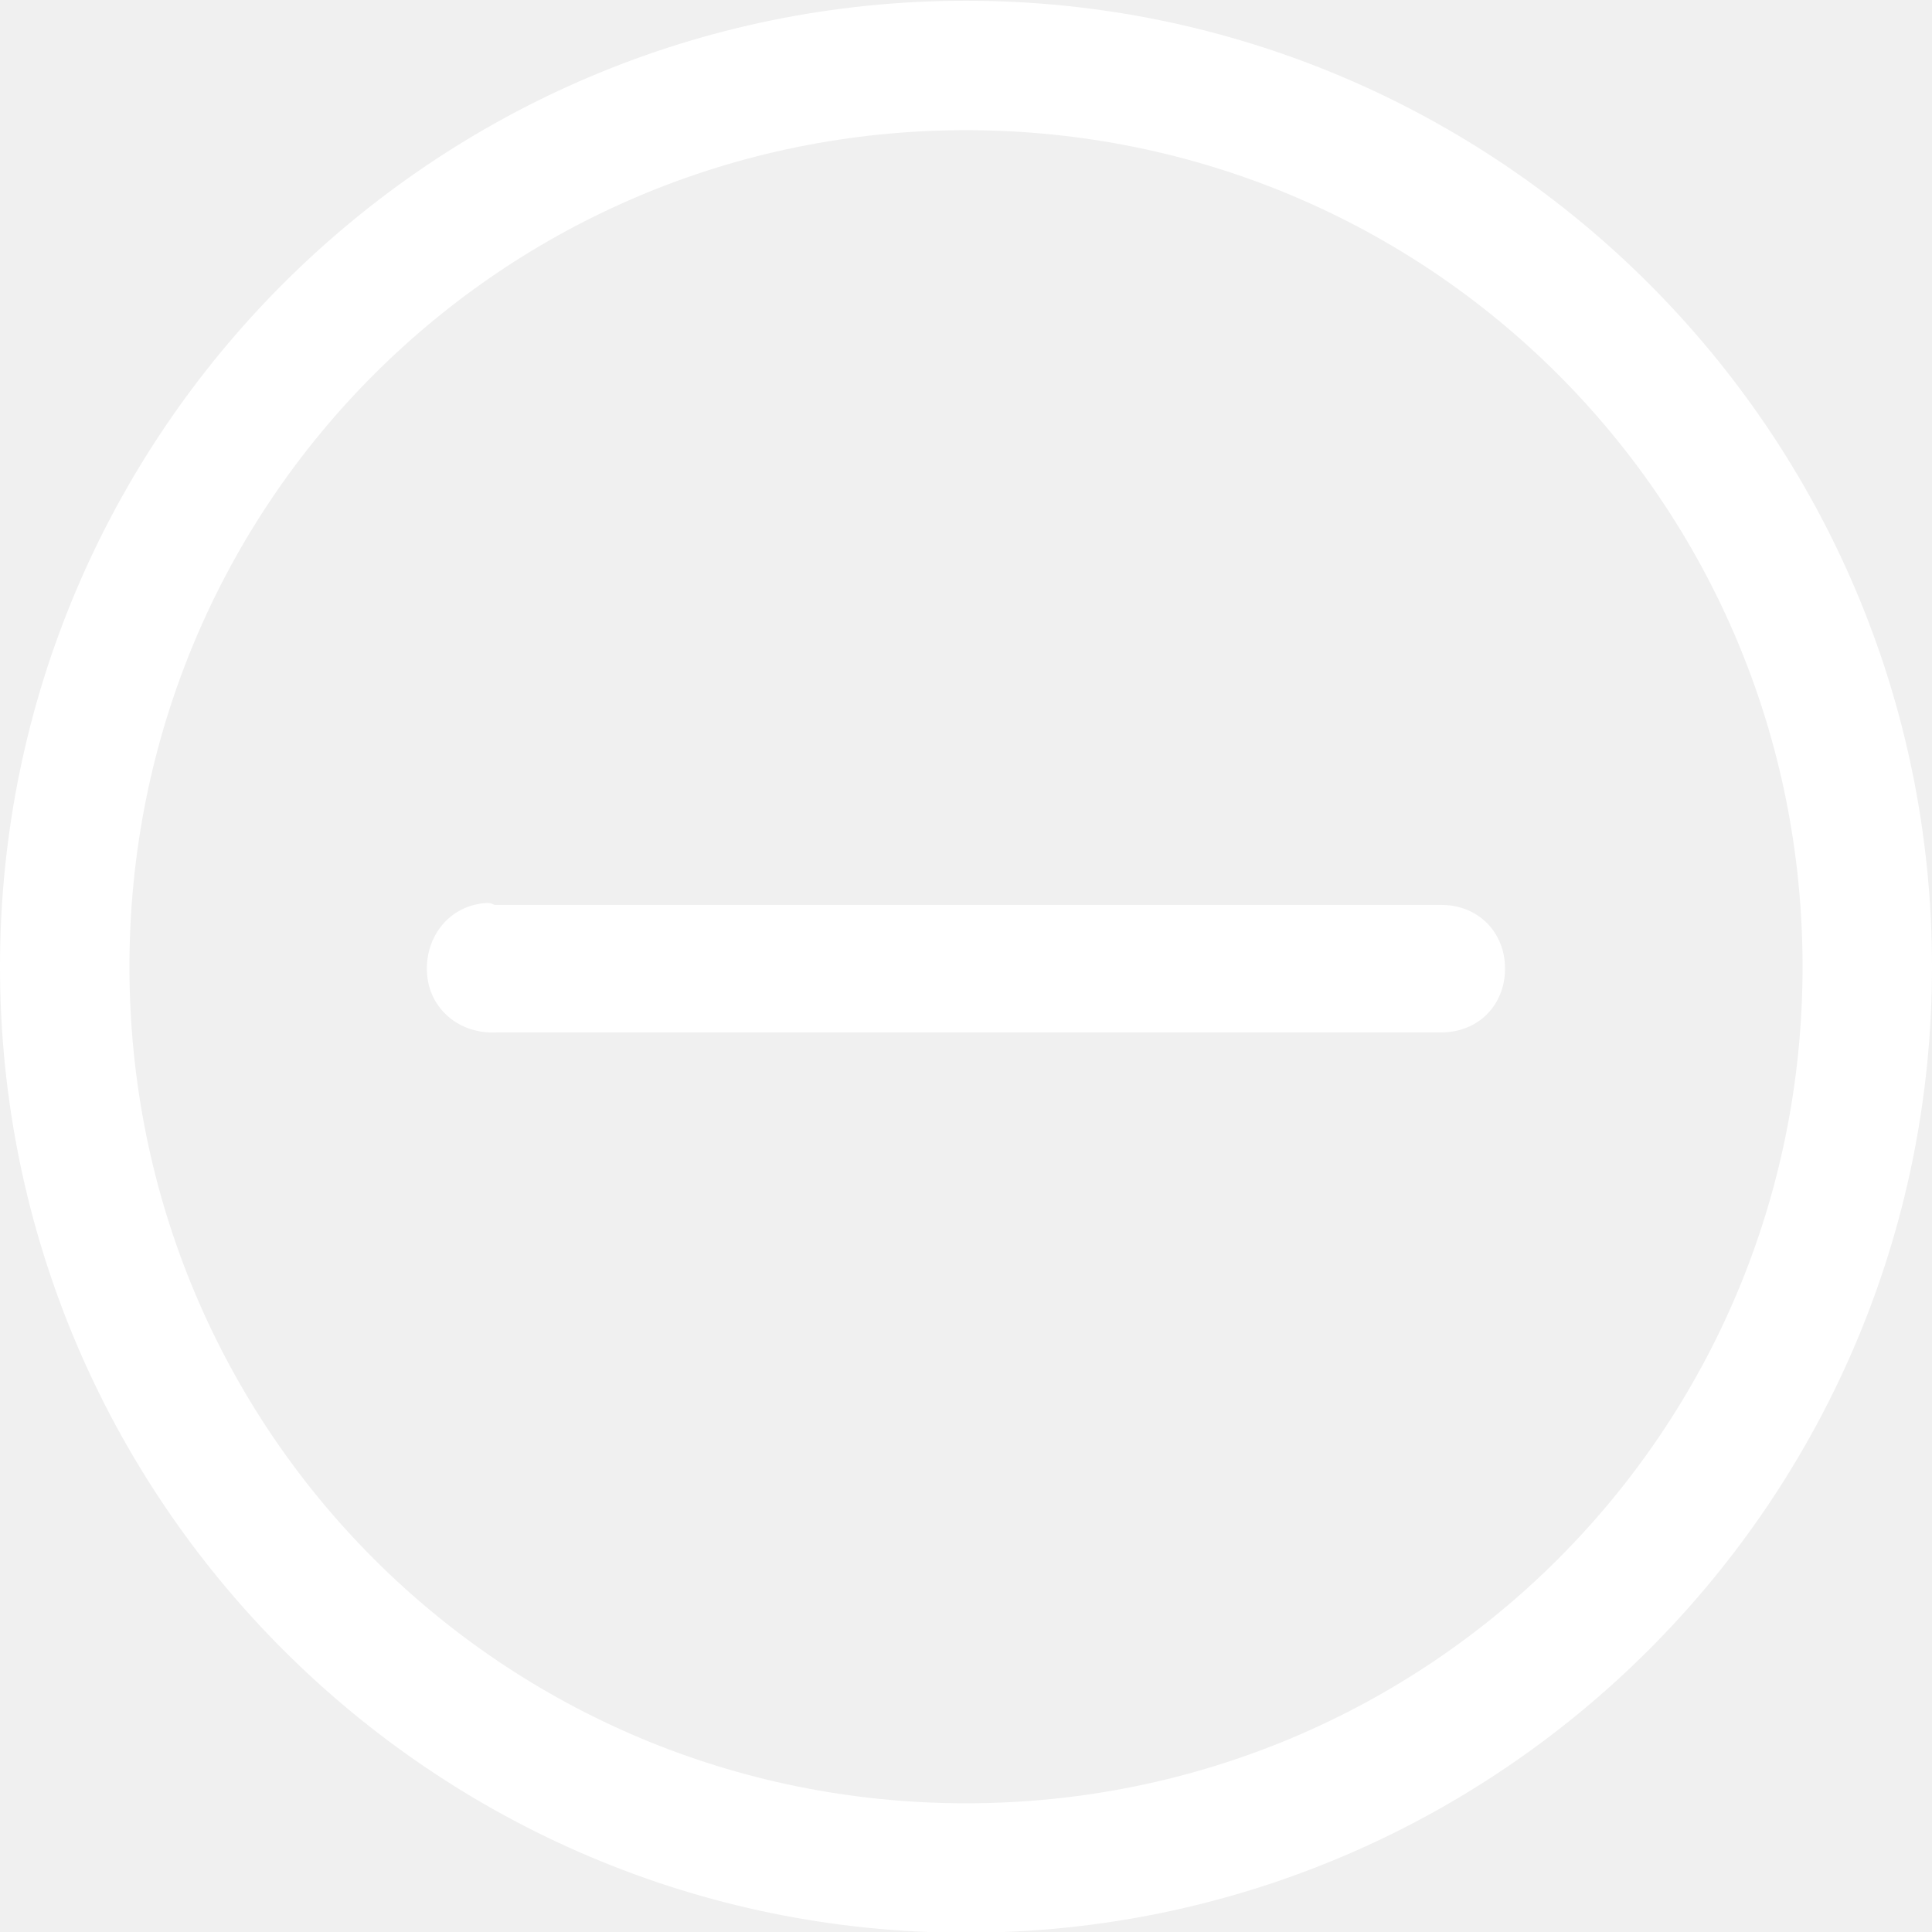
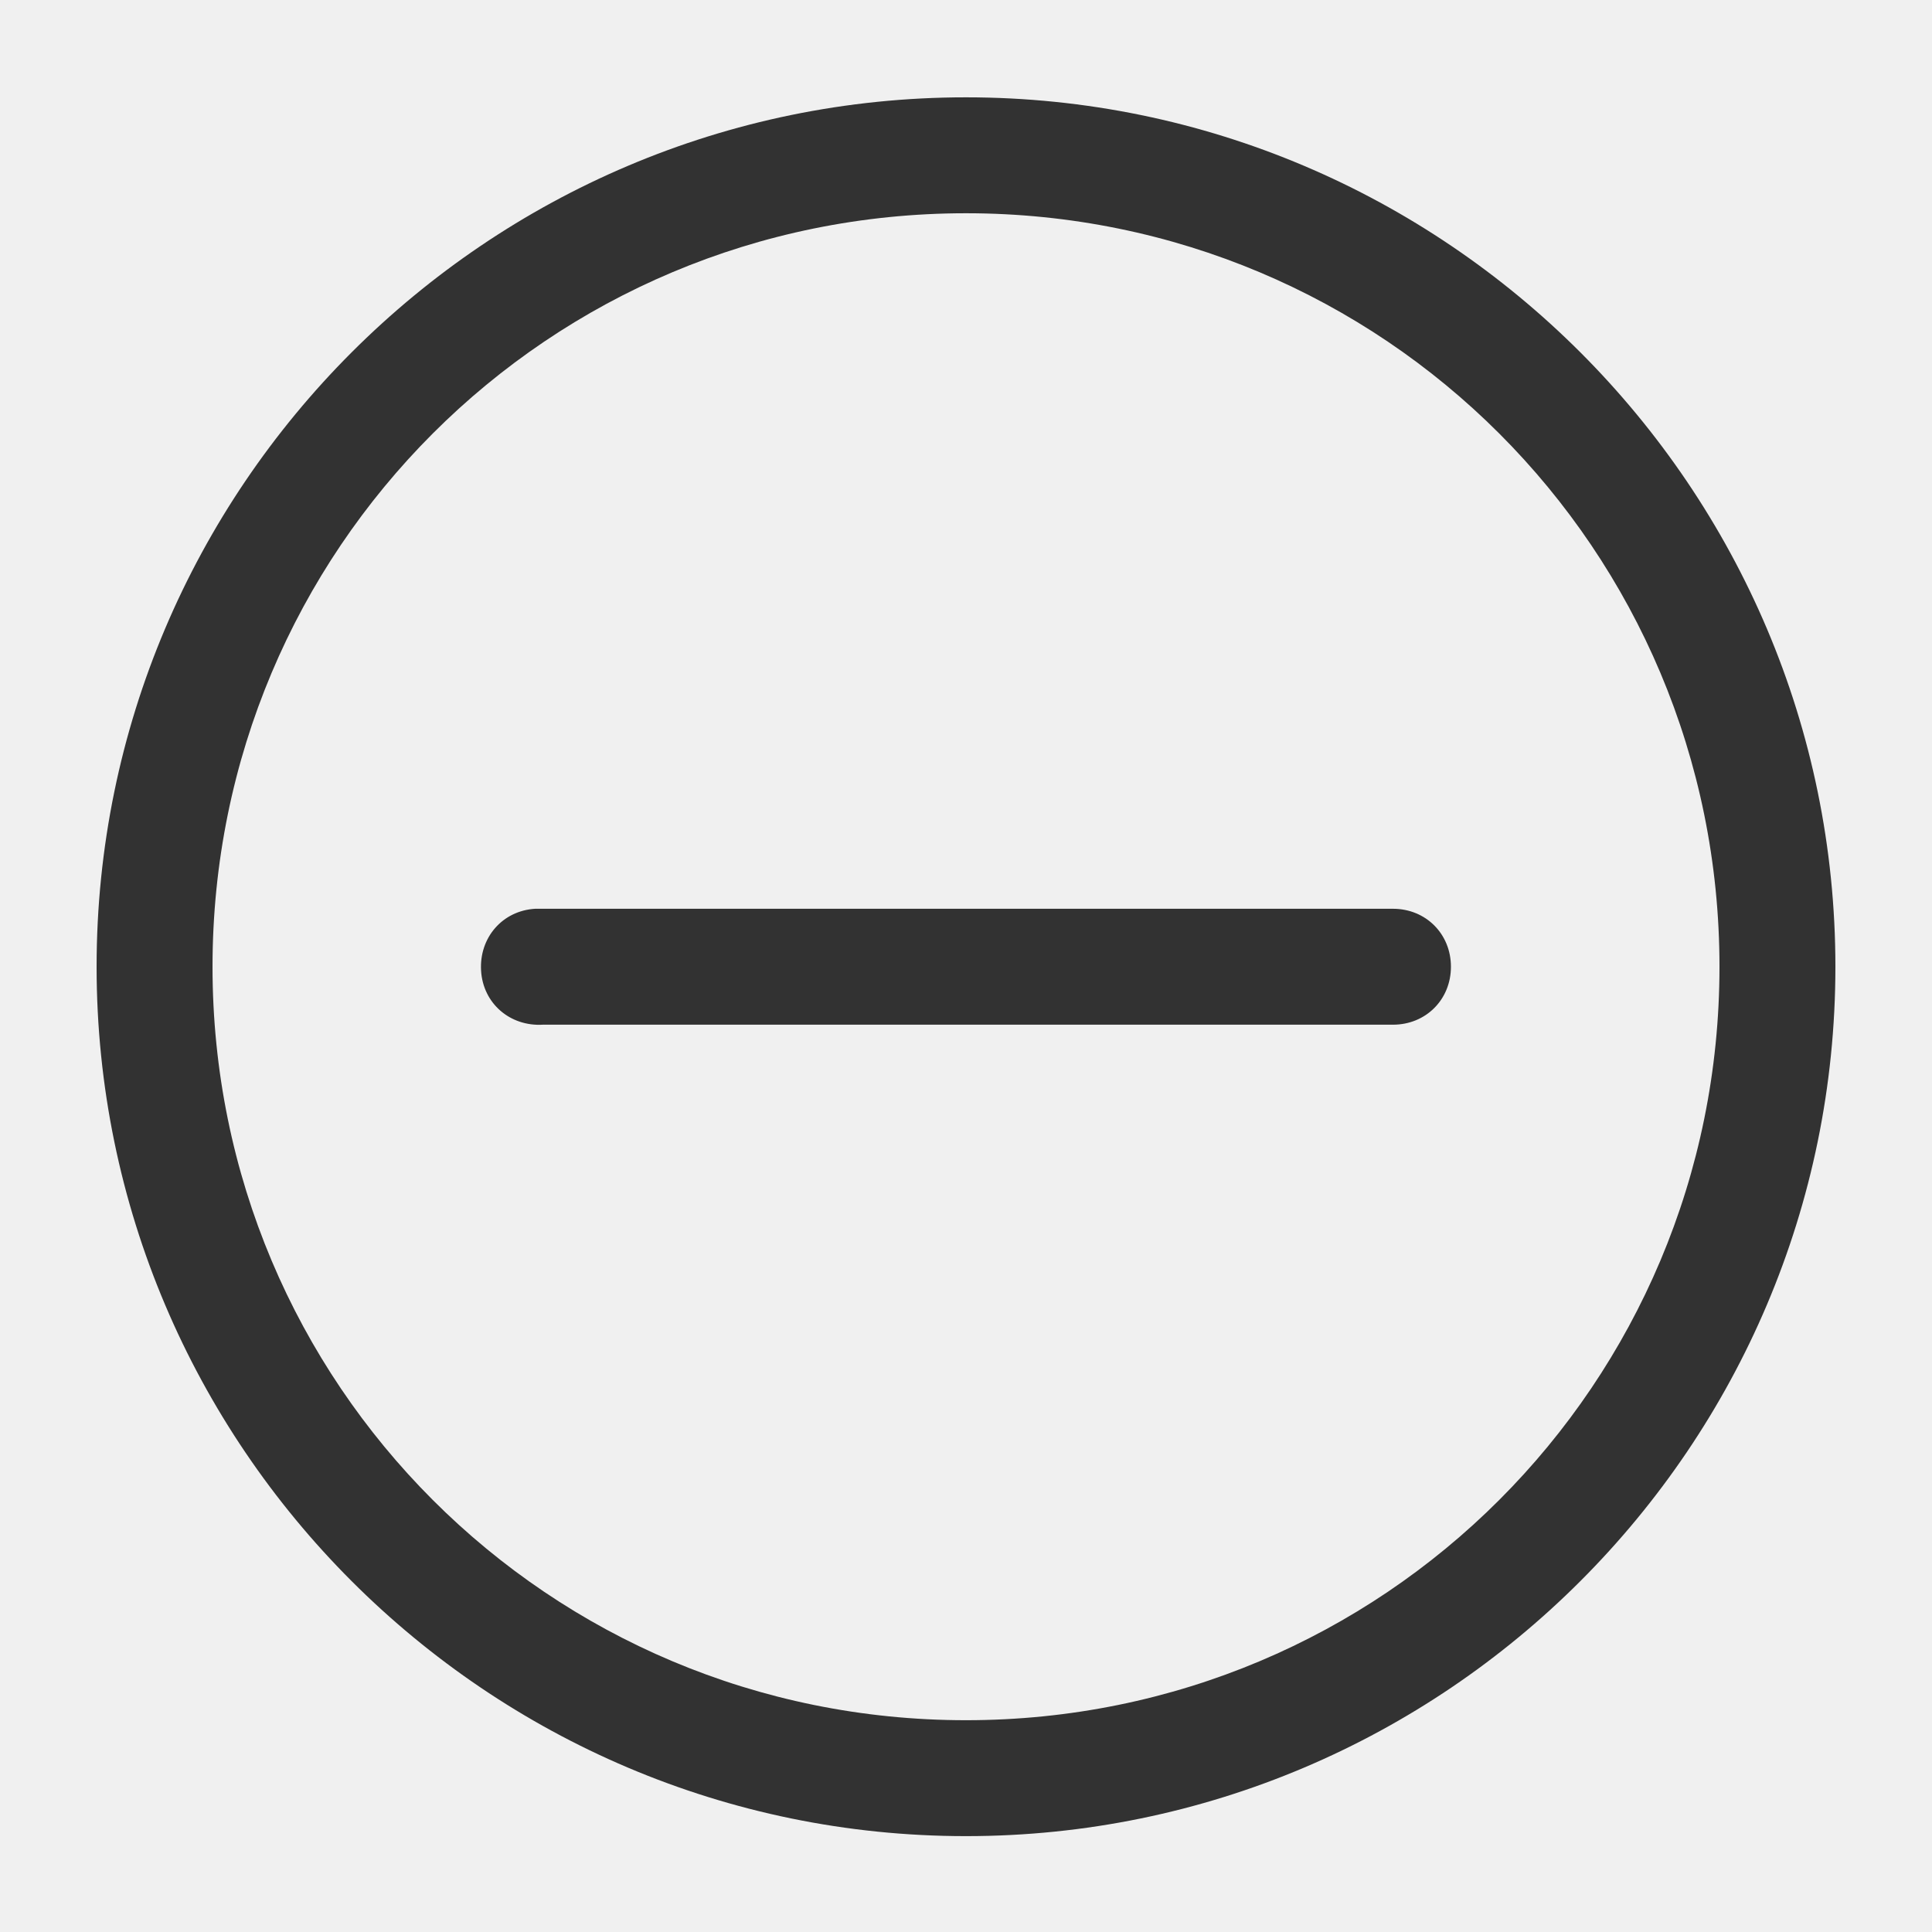
<svg xmlns="http://www.w3.org/2000/svg" version="1.1" id="Layer_1" x="0px" y="0px" viewBox="0 0 100 100" style="enable-background:new 0 0 100 100;" xml:space="preserve">
  <g transform="translate(0,-952.3622)">
-     <path style="fill:#FFFFFF;" d="M50,952.4c-27.6,0-50,22.4-50,50c0,27.6,22.4,50,50,50s50-22.4,50-50C100,974.8,77.6,952.4,50,952.4   z M50,959.1c24,0,43.3,19.3,43.3,43.3S74,1045.7,50,1045.7s-43.3-19.3-43.3-43.3C6.7,978.4,26,959.1,50,959.1z M25.2,999.1   c-1.9,0.1-3.2,1.7-3.1,3.6c0.1,1.9,1.7,3.2,3.6,3.1l0,0h48.9c1.9,0,3.3-1.4,3.3-3.3s-1.4-3.3-3.3-3.3h-0.1H25.6   C25.4,999.1,25.3,999.1,25.2,999.1z" />
+     <path style="fill:#323232;" d="M50,957.4c-24.8,0-45,20.2-45,45c0,24.8,20.2,45,45,45s45-20.2,45-45S74.8,957.4,50,957.4z    M50,963.4c21.6,0,39,17.4,39,39s-17.4,39-39,39s-39-17.4-39-39C11,980.8,28.4,963.4,50,963.4z M27.7,999.4   c-1.7,0.1-2.9,1.5-2.8,3.2s1.5,2.9,3.2,2.8l0,0h44c1.7,0,3-1.3,3-3s-1.3-3-3-3H72H28C27.9,999.4,27.8,999.4,27.7,999.4z" />
  </g>
</svg>
